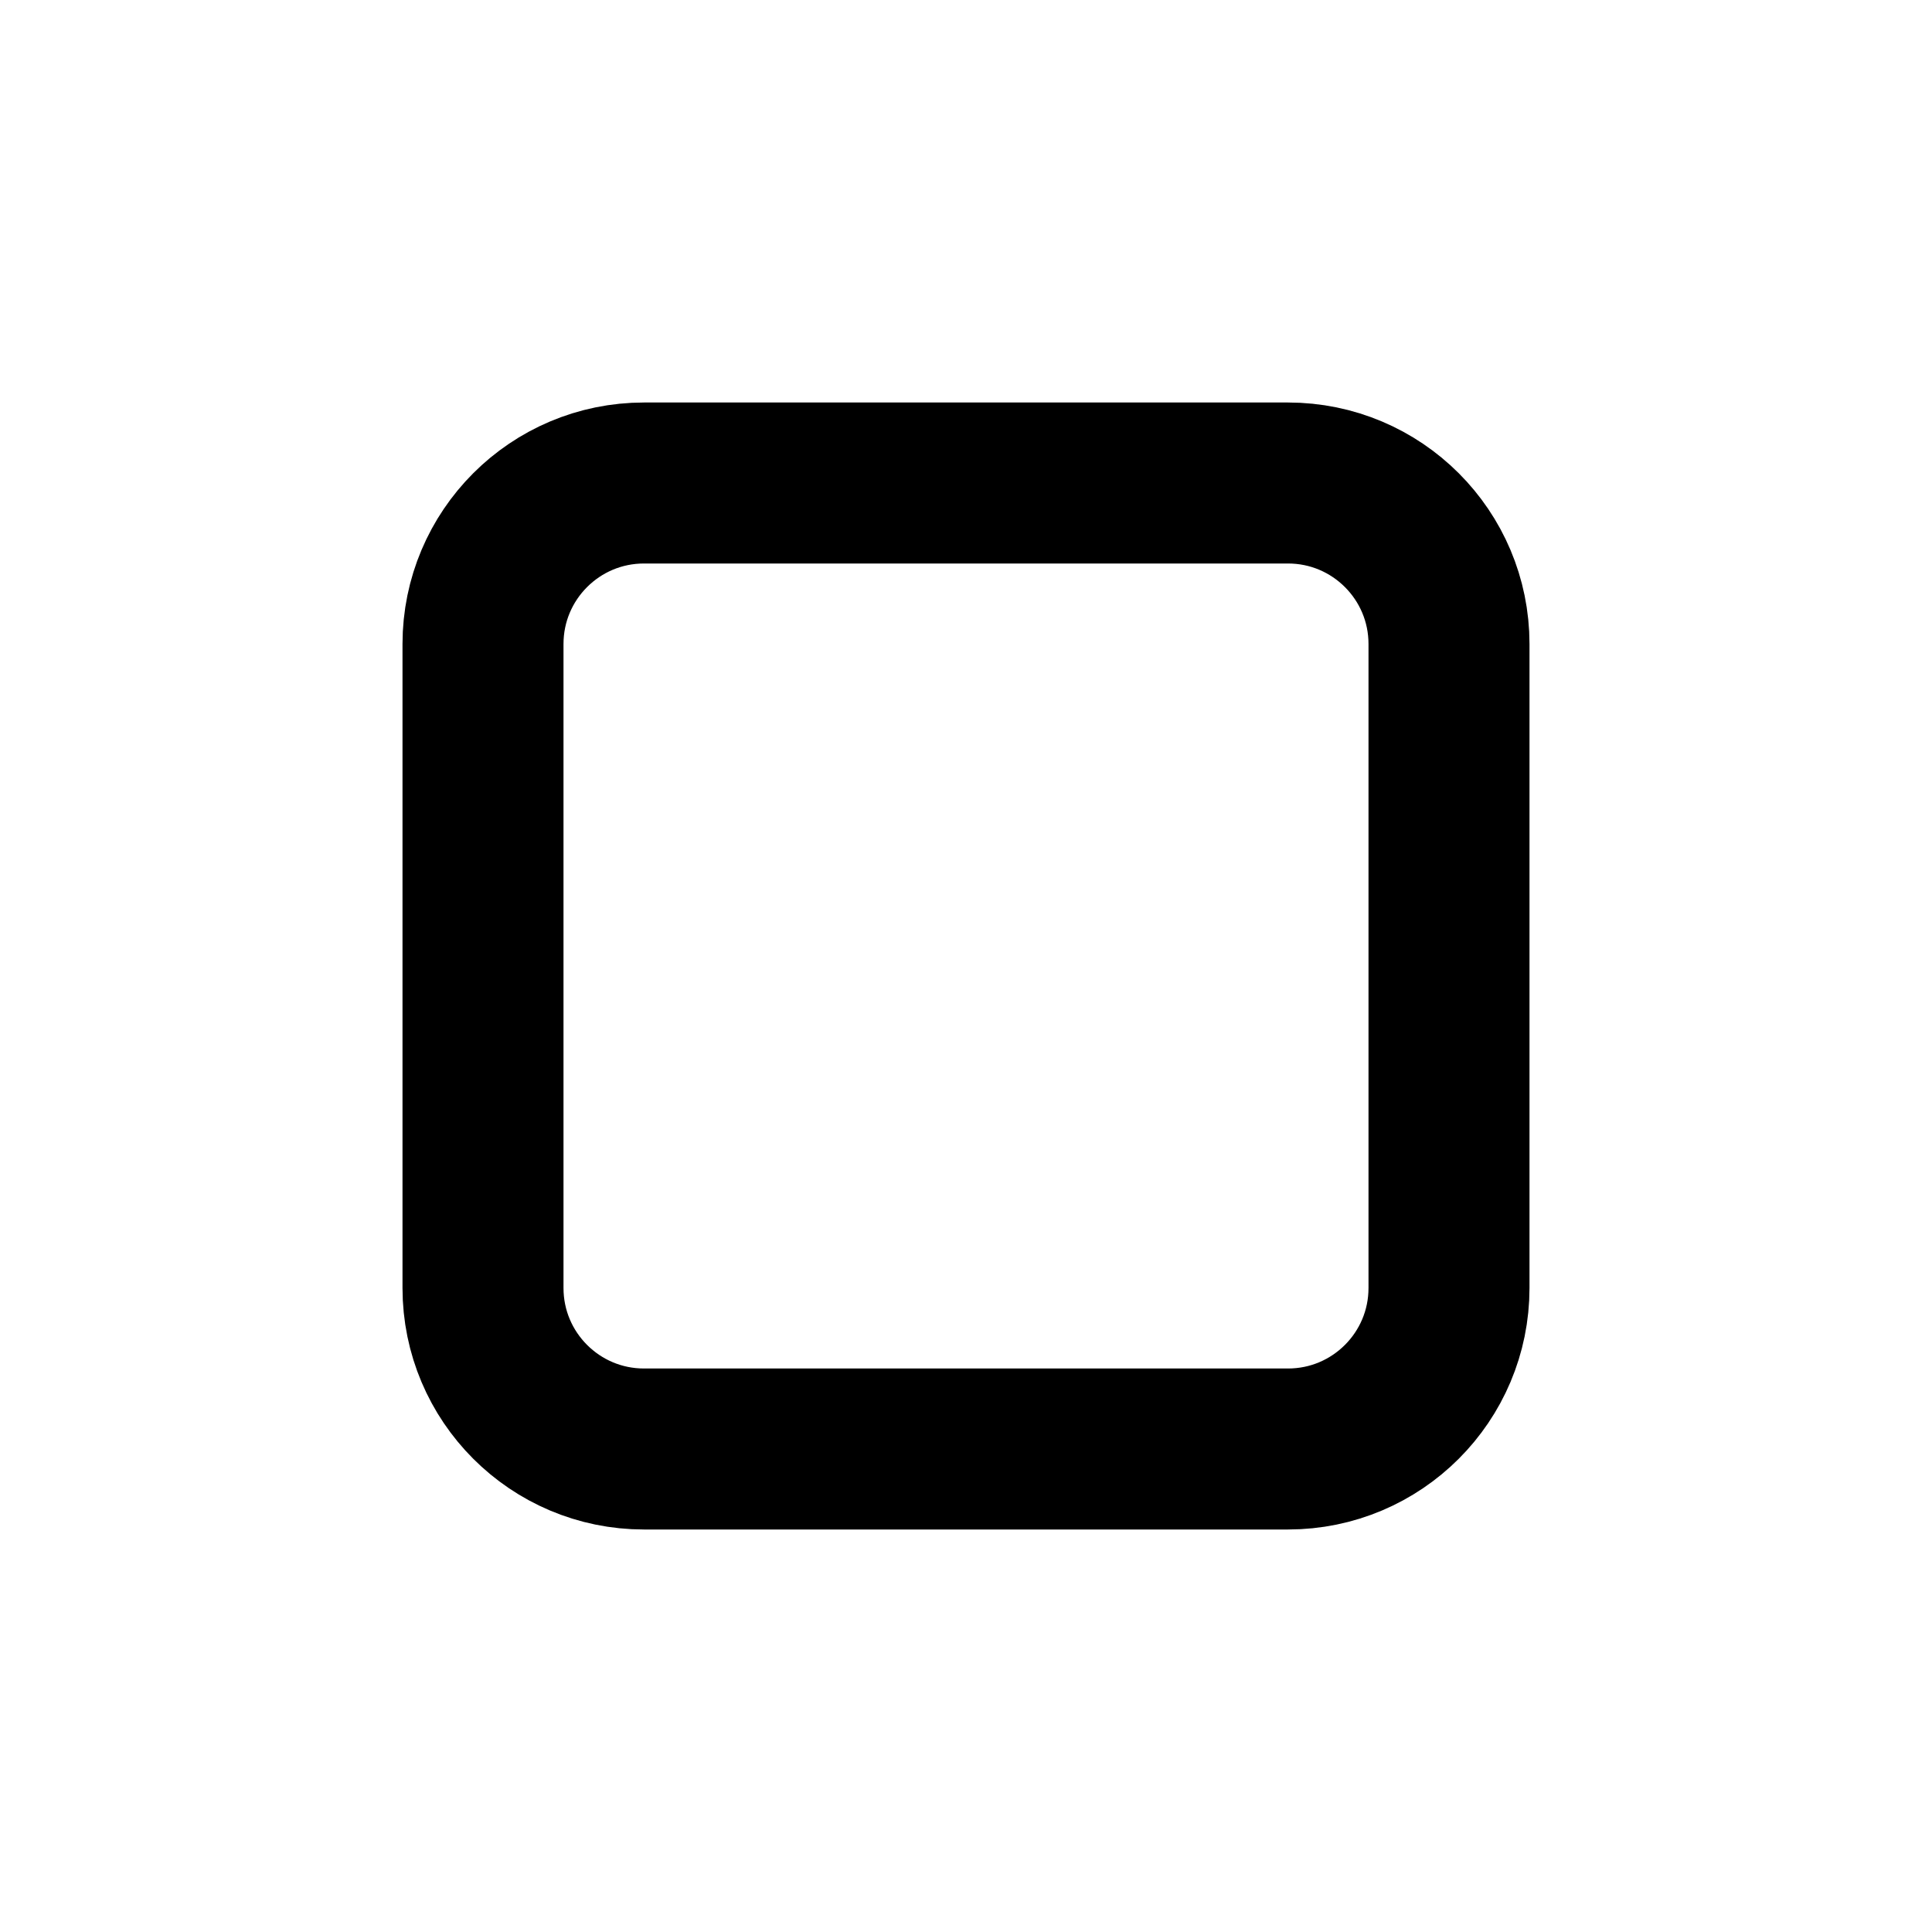
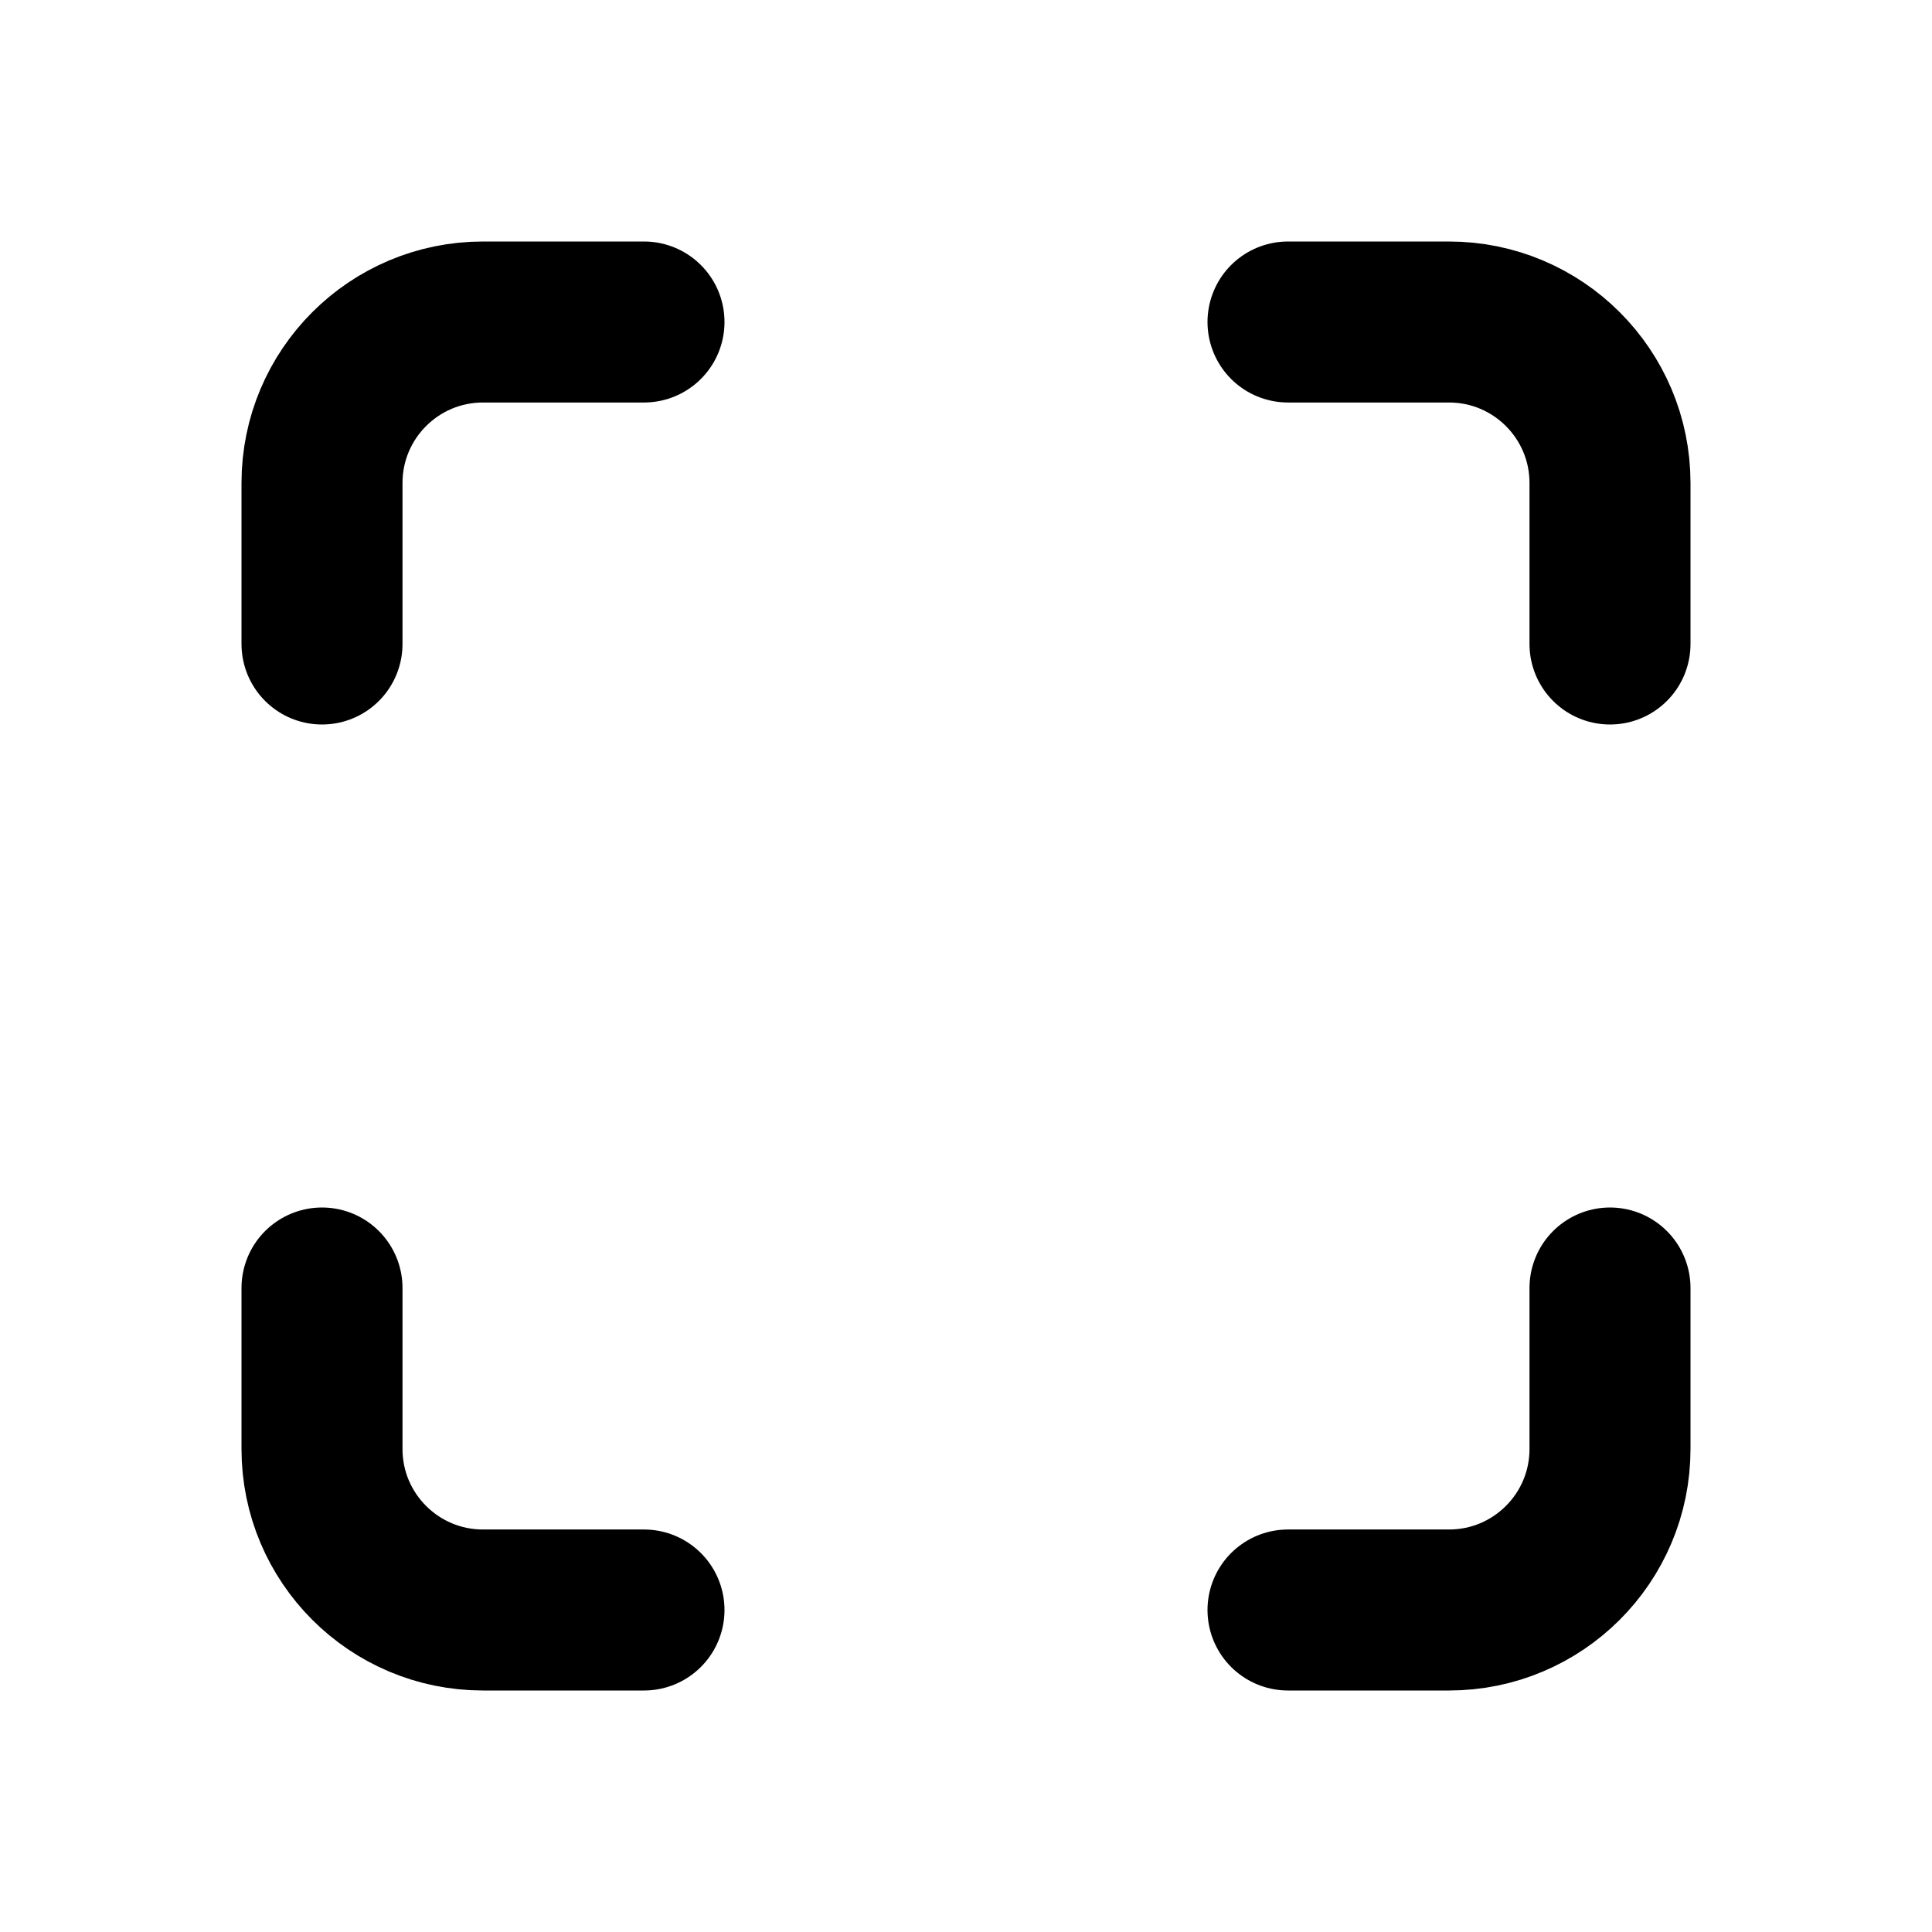
- <svg xmlns="http://www.w3.org/2000/svg" viewBox="0 0 24 24">
-   <g fill="none" stroke="#000000" stroke-width="2" stroke-linecap="round" stroke-linejoin="round">
-     <rect x="6" y="6" width="12" height="12" rx="2" />
-   </g>
+ <svg xmlns="http://www.w3.org/2000/svg" width="1em" height="1em" viewBox="0 0 24 24">
+   <path fill="none" stroke="currentColor" stroke-linecap="round" stroke-linejoin="round" stroke-width="2" d="M4 8V6a2 2 0 0 1 2-2h2M4 16v2a2 2 0 0 0 2 2h2m8-16h2a2 2 0 0 1 2 2v2m-4 12h2a2 2 0 0 0 2-2v-2" />
</svg>
